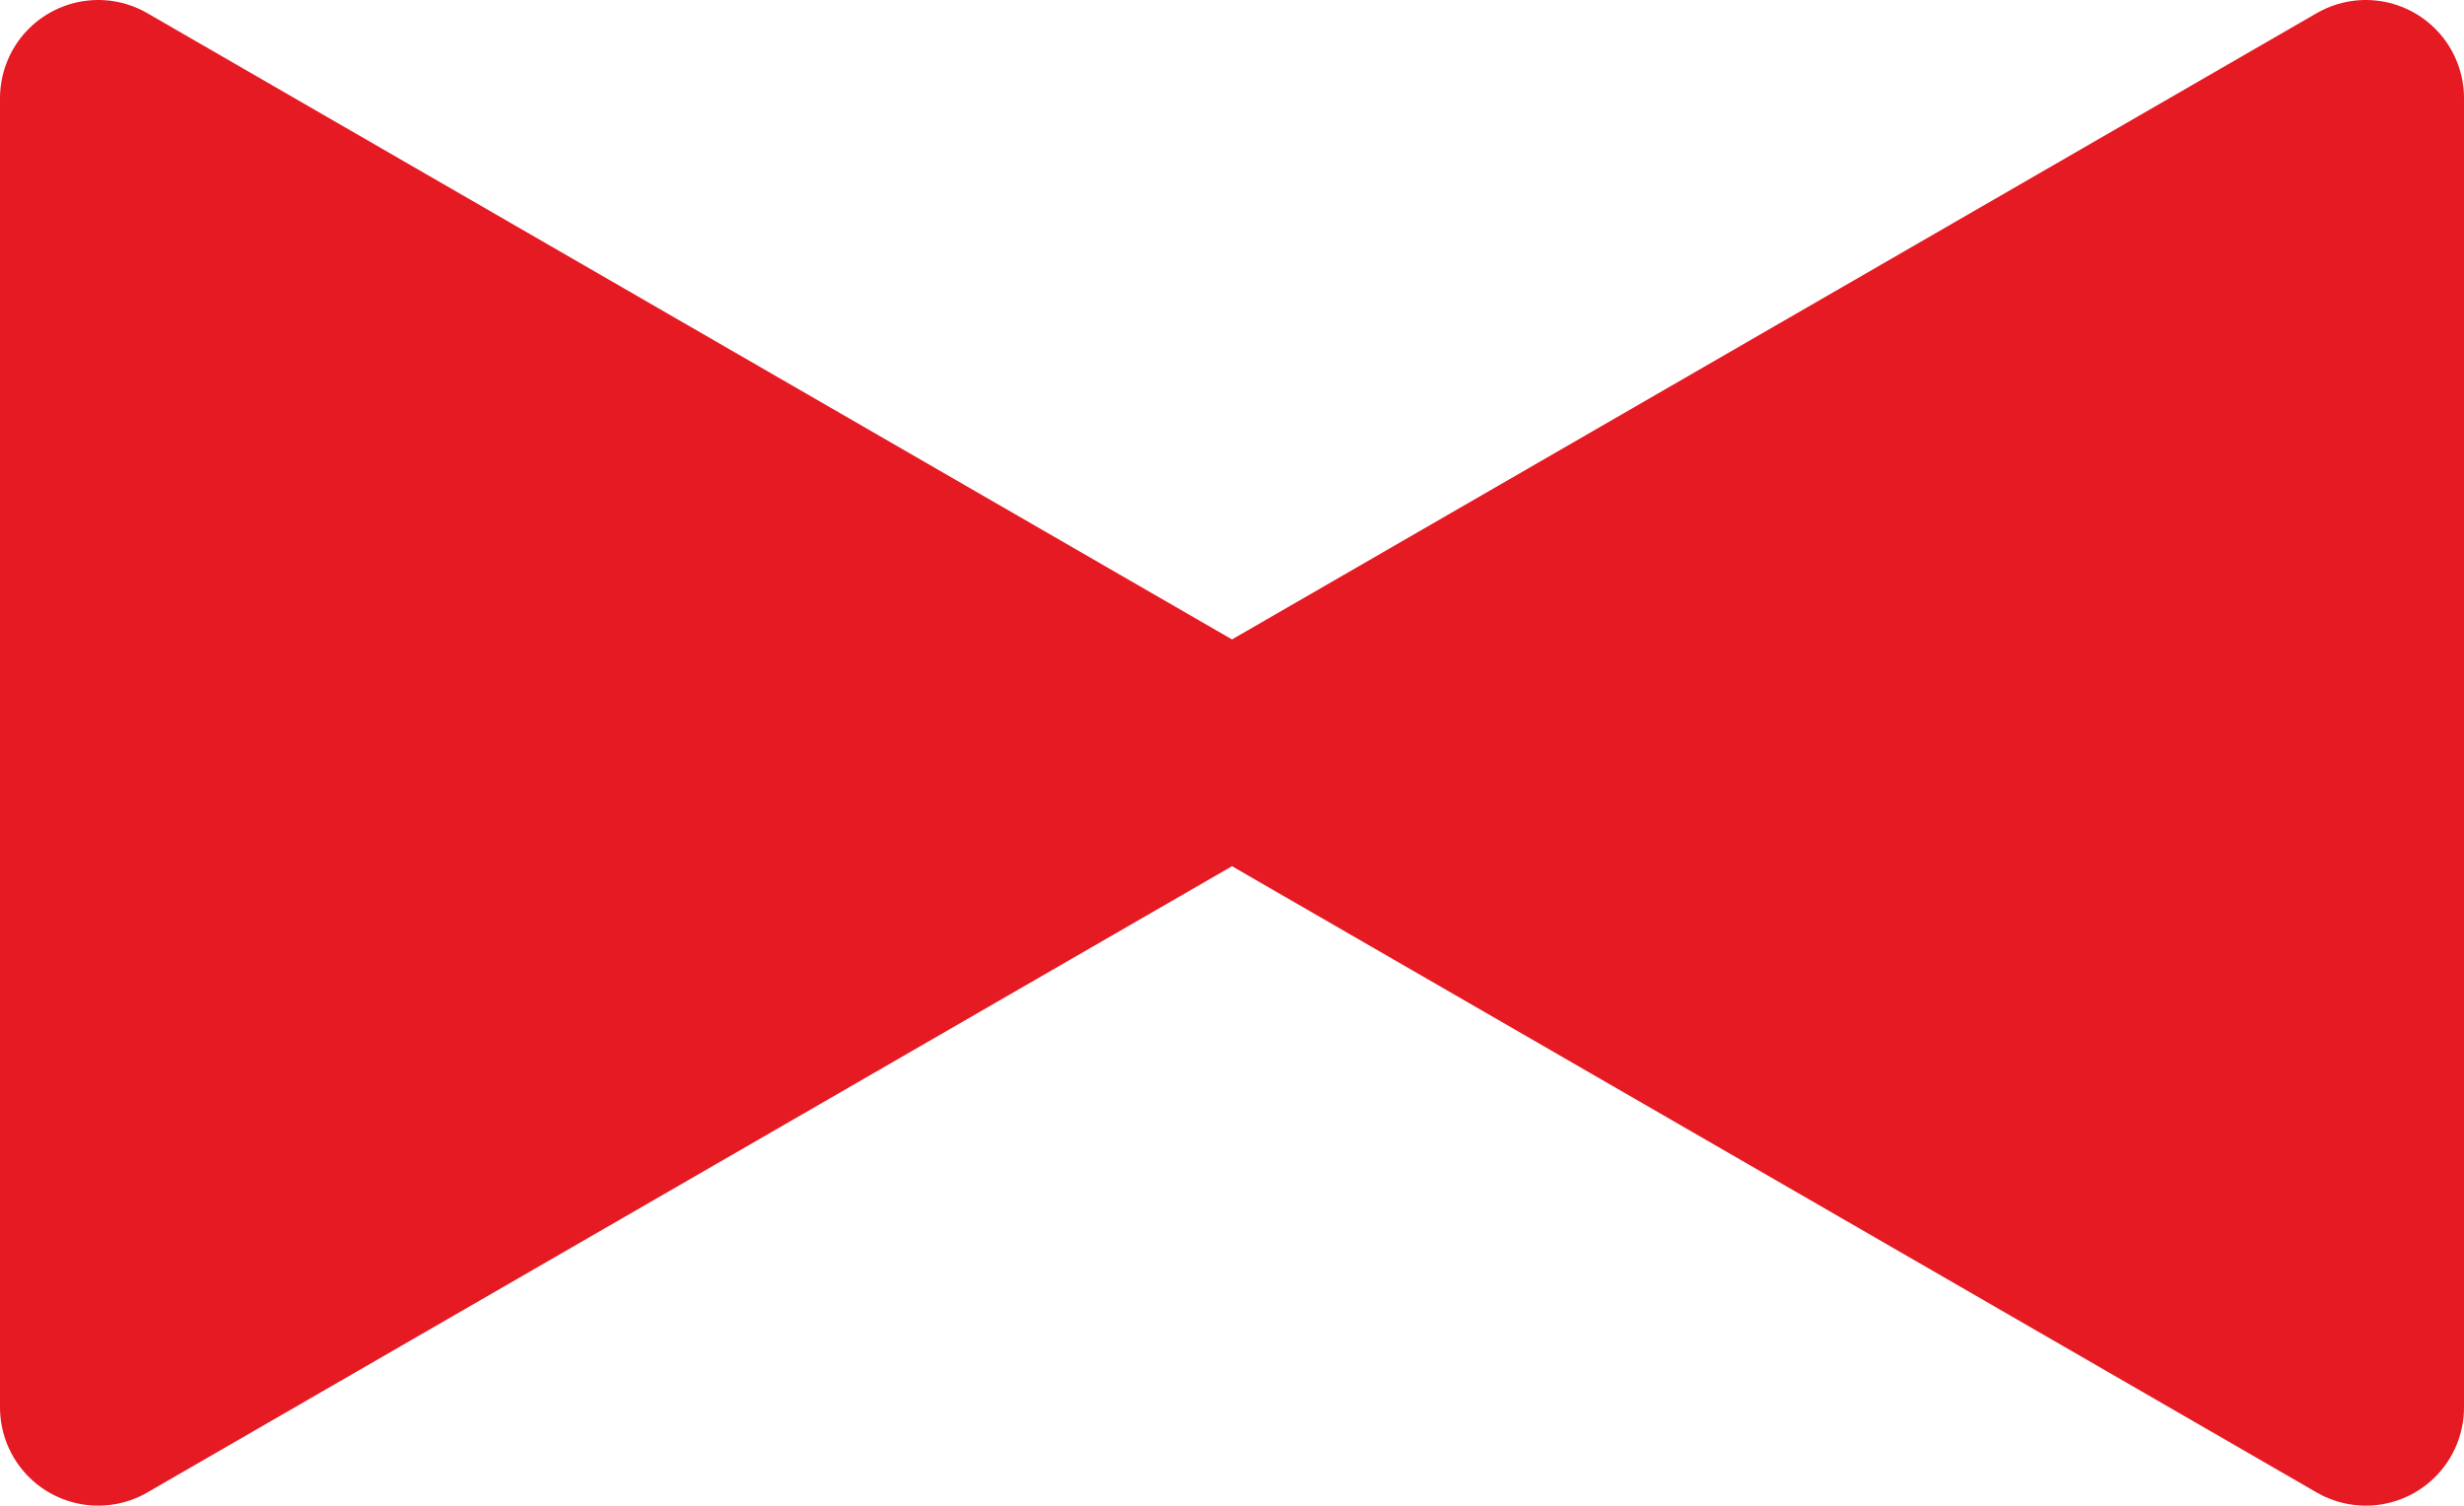
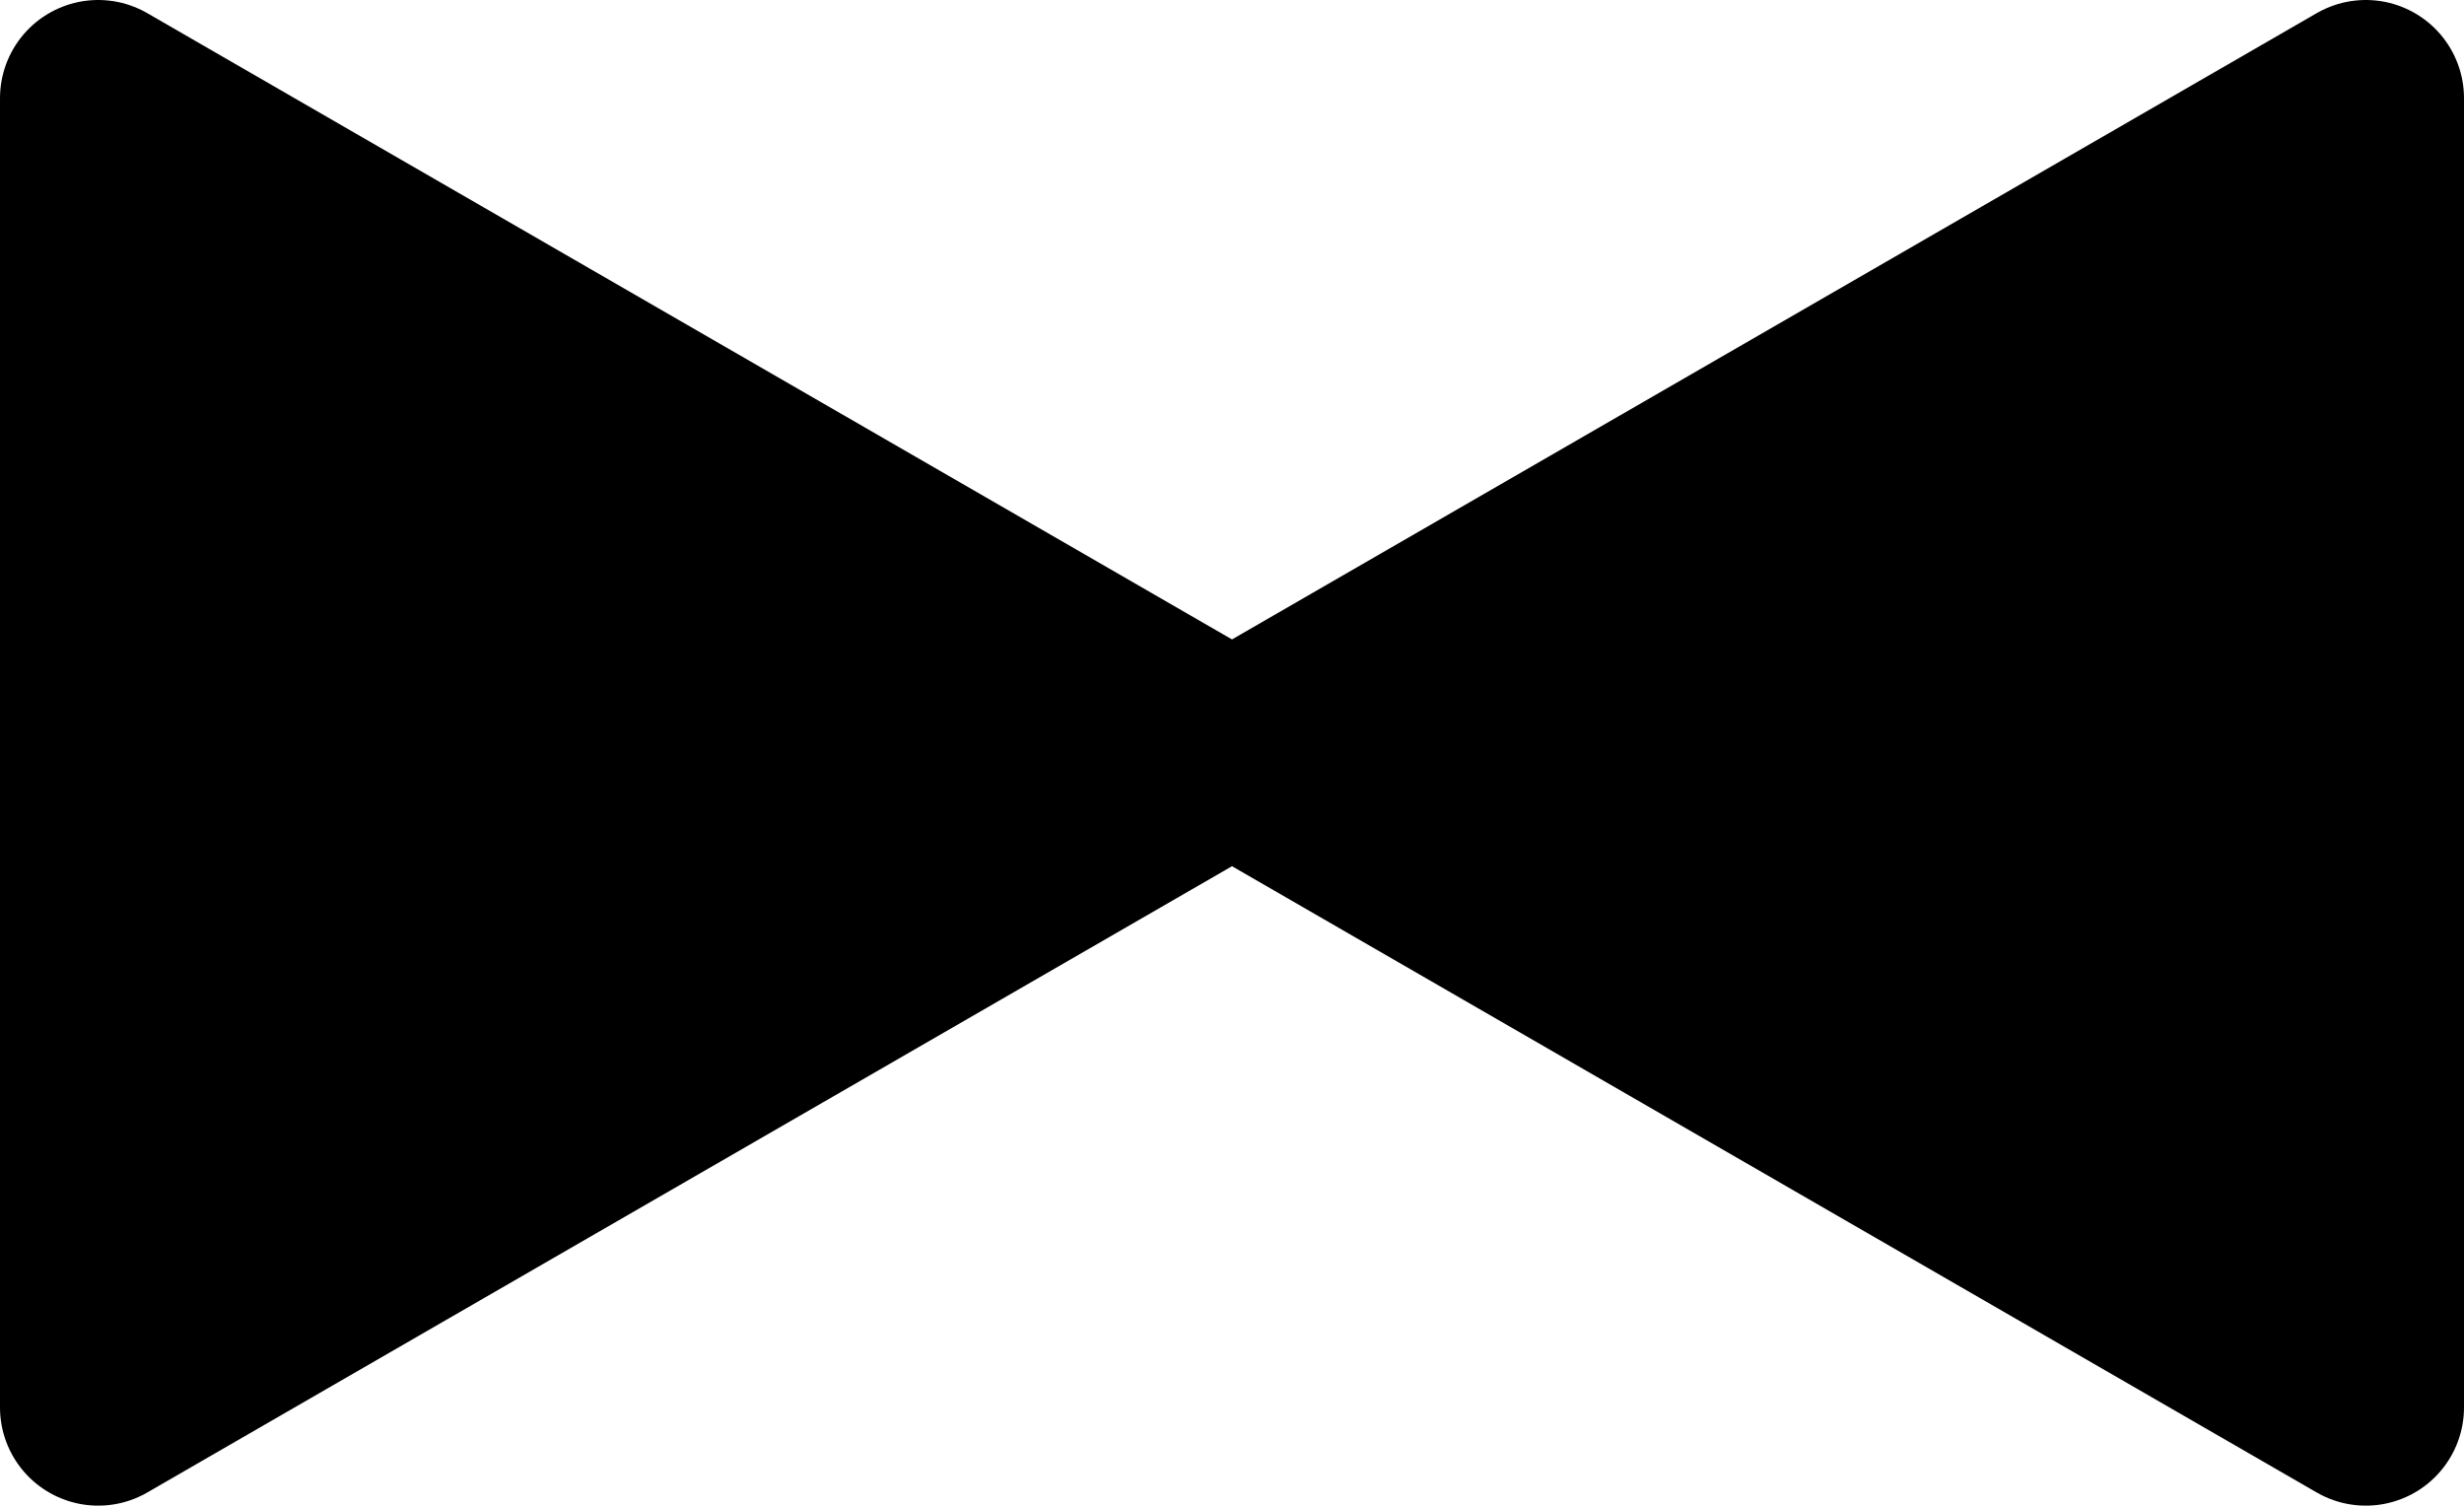
<svg xmlns="http://www.w3.org/2000/svg" viewBox="0 0 75.28 46" role="img" aria-label="GeroLab Ribbon Triangles">
-   <polygon points="37.64,23 3,3 3,43" fill="#e61a23" stroke="#e61a23" stroke-width="6" stroke-linejoin="round" />
-   <polygon points="37.64,23 72.28,3 72.28,43" fill="#e61a23" stroke="#e61a23" stroke-width="6" stroke-linejoin="round" />
+   <polygon points="37.64,23 3,3 3,43" fill="currentColor" stroke="currentColor" stroke-width="6" stroke-linejoin="round" />
+   <polygon points="37.64,23 72.28,3 72.28,43" fill="currentColor" stroke="currentColor" stroke-width="6" stroke-linejoin="round" />
</svg>
